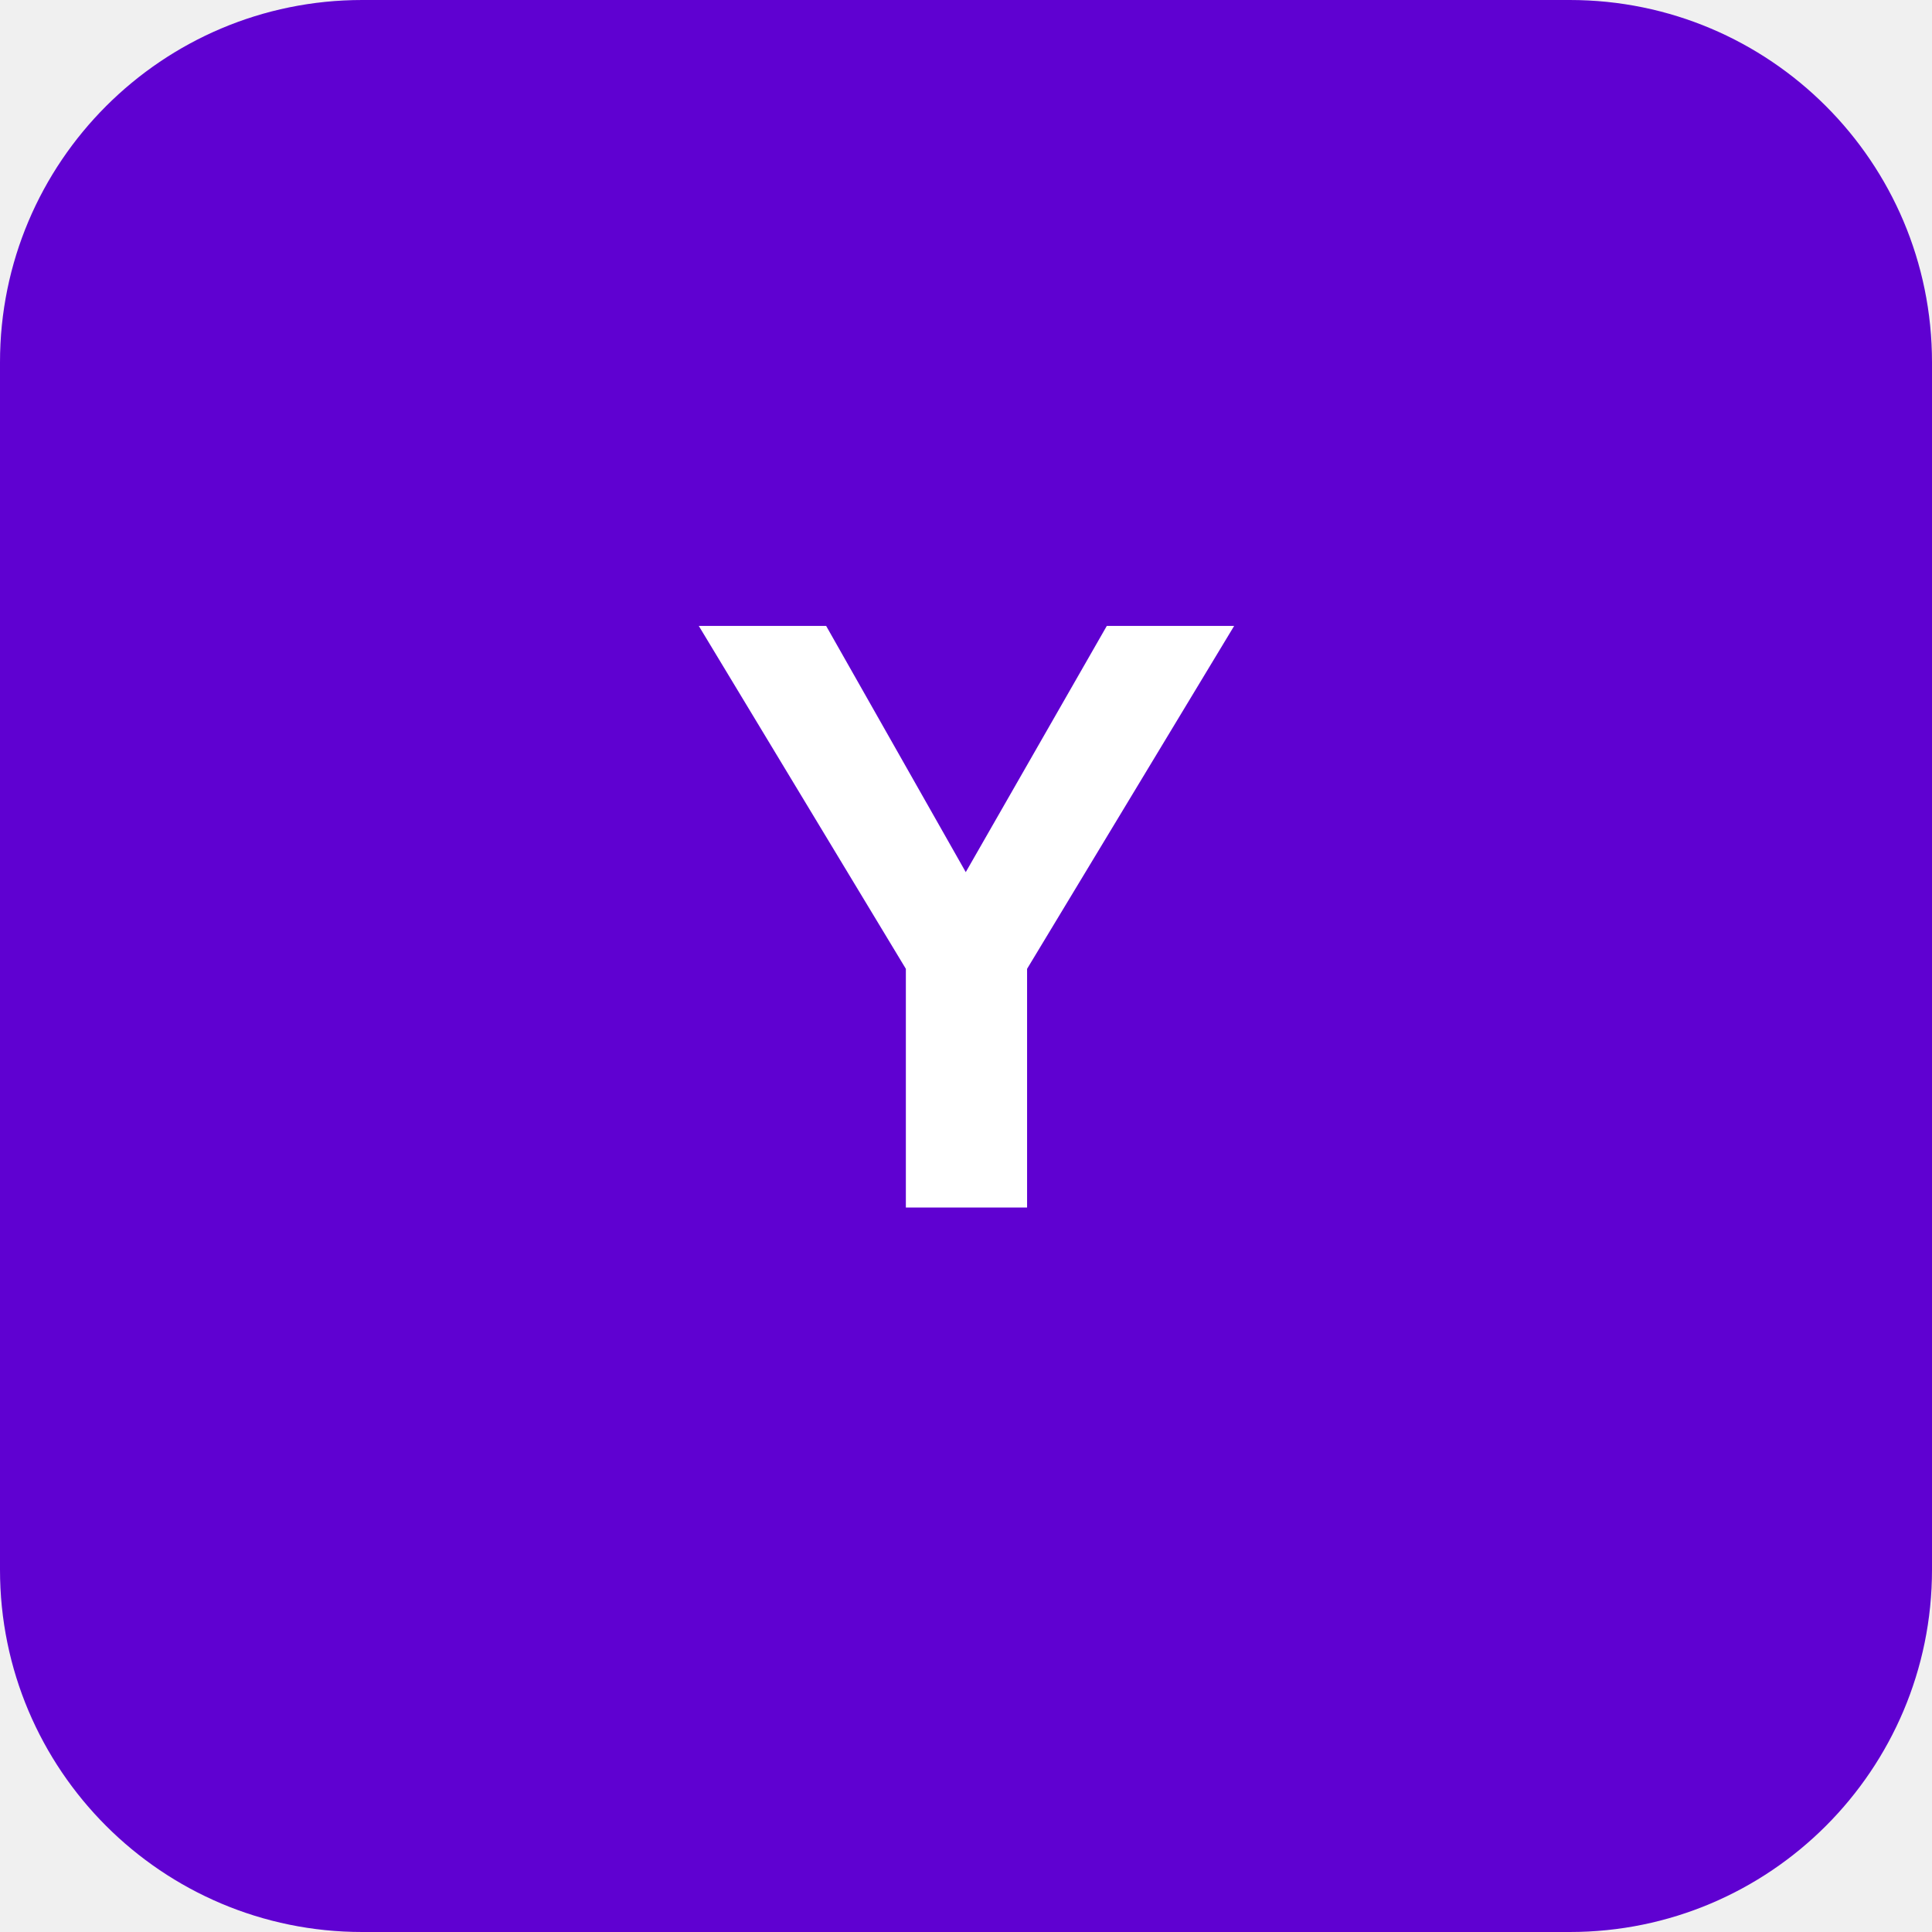
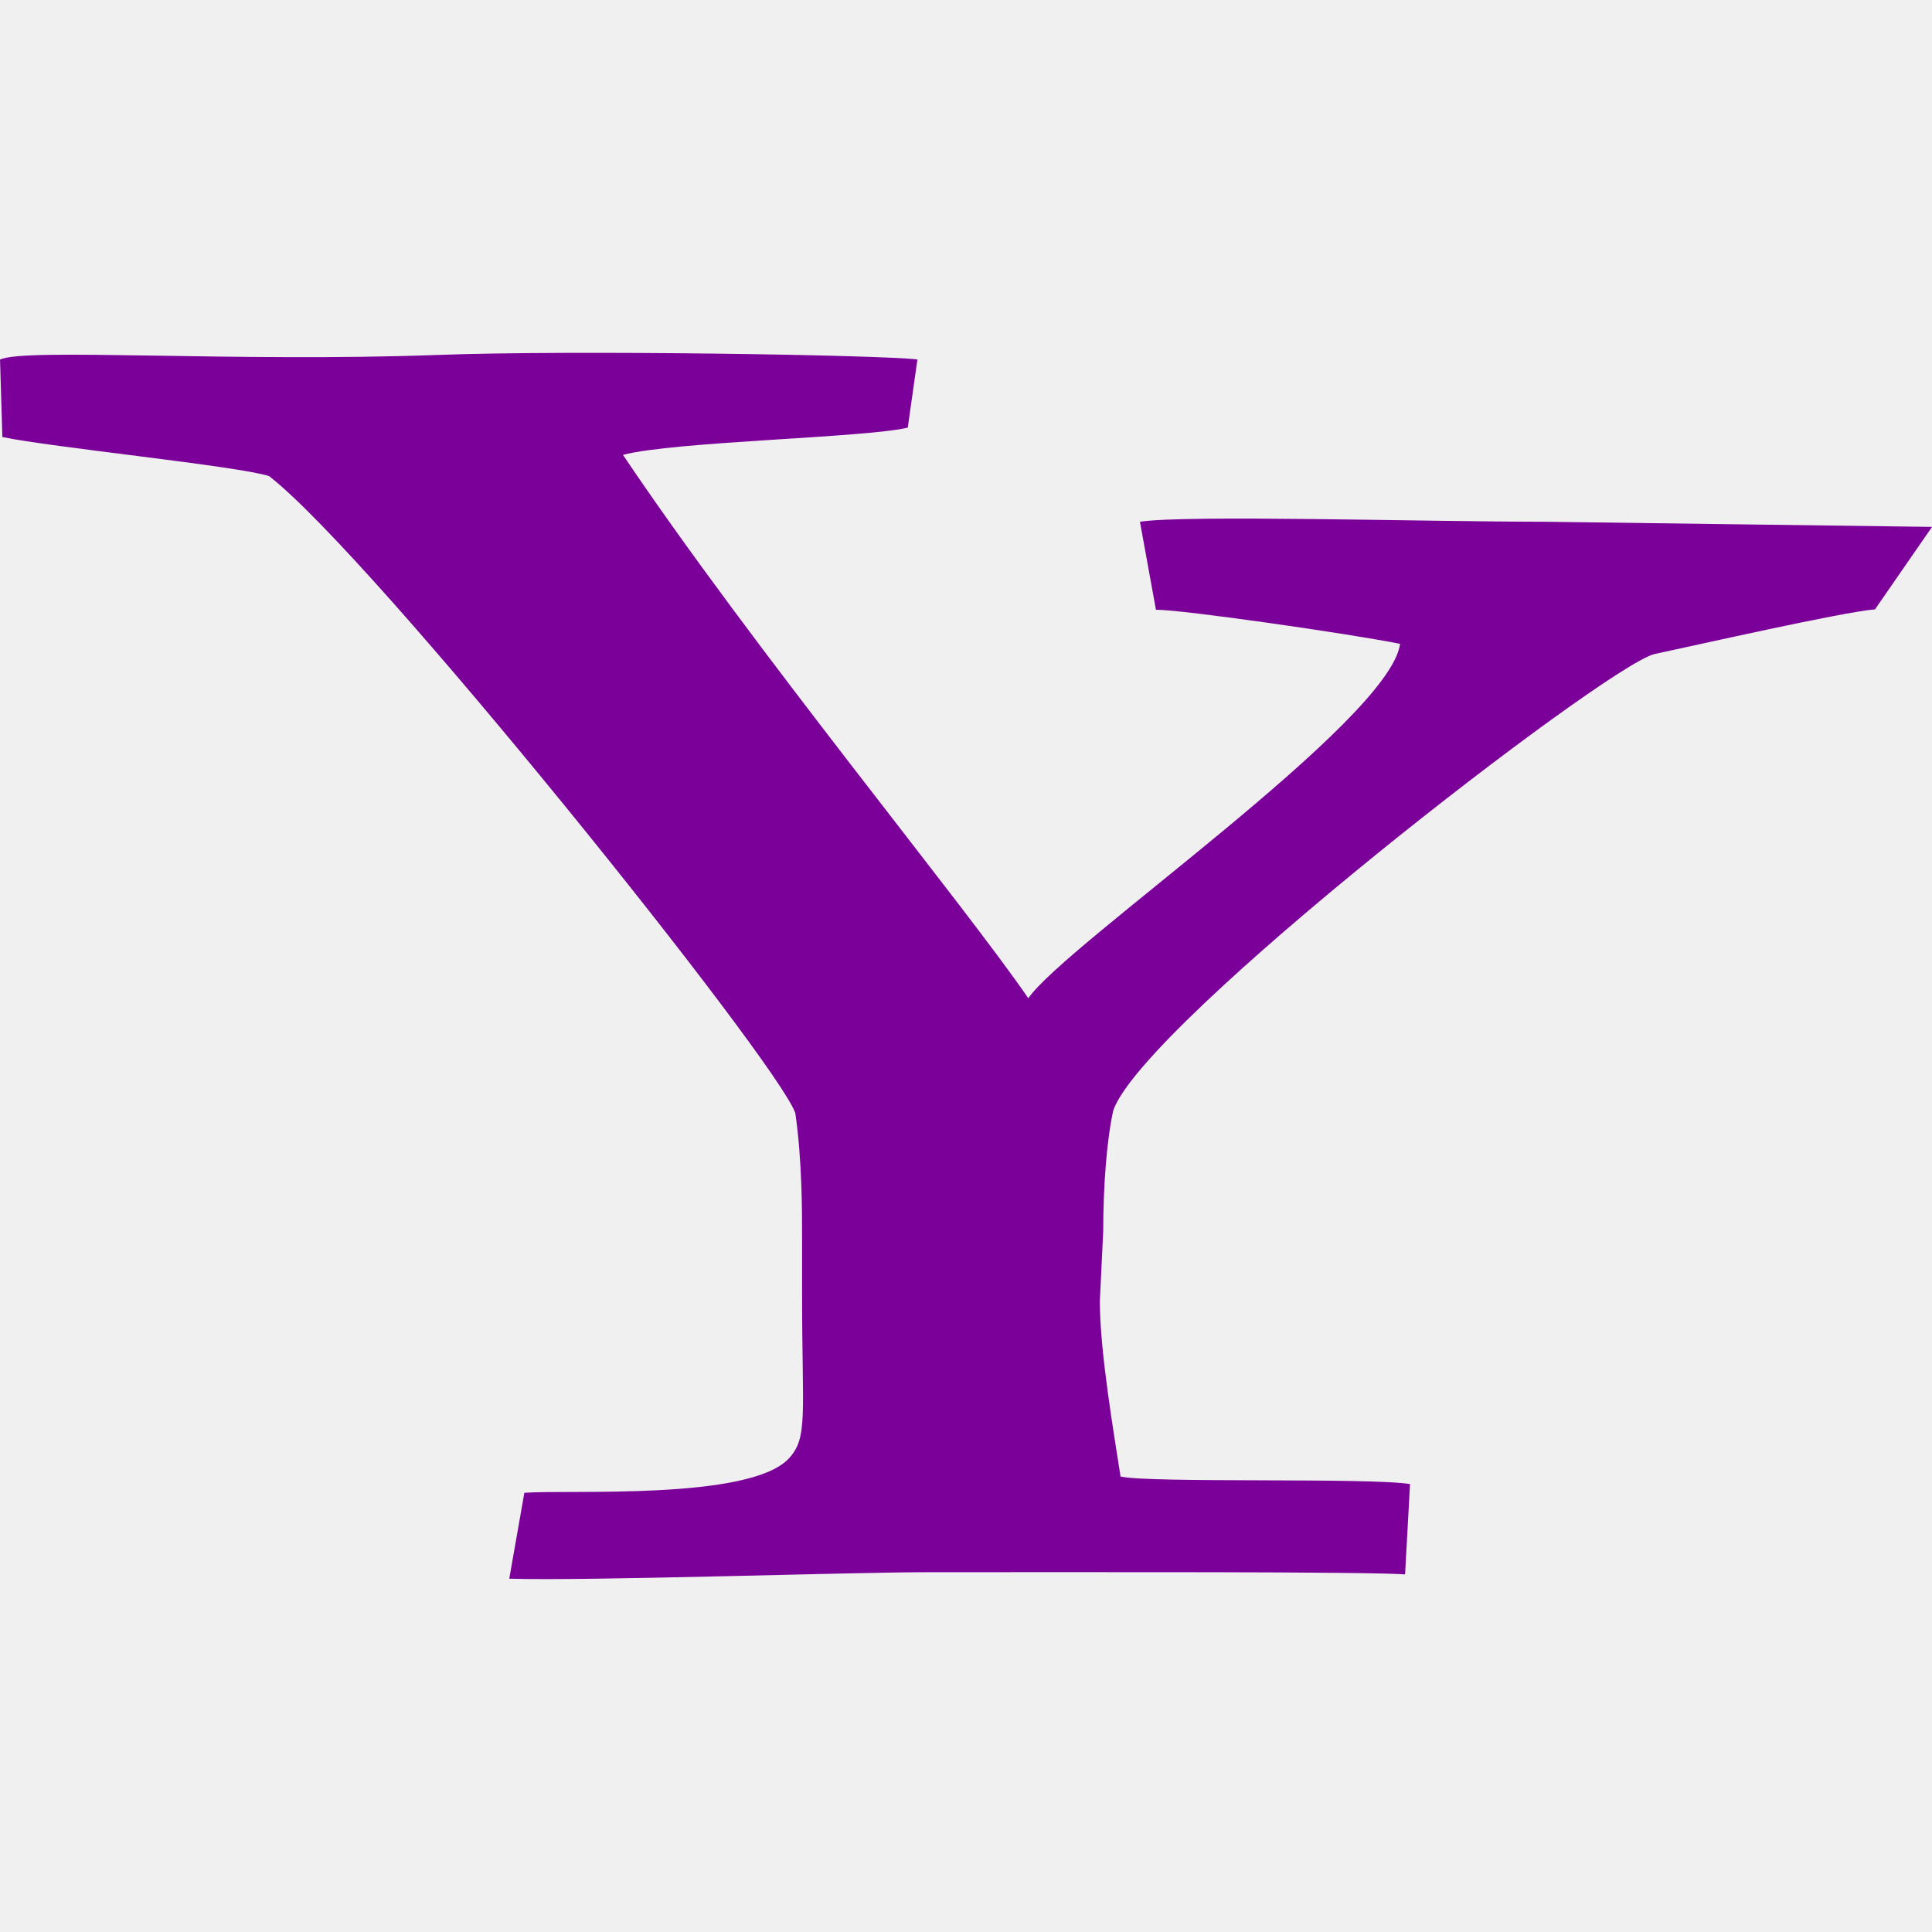
- <svg xmlns="http://www.w3.org/2000/svg" viewBox="0 0 64 64">
-   <rect width="64" height="64" rx="12" fill="#5F01D1" />
-   <text x="32" y="40" font-family="Arial, Helvetica, sans-serif" font-size="28" font-weight="700" text-anchor="middle" fill="#FFFFFF">Y</text>
+ <svg xmlns="http://www.w3.org/2000/svg" width="64" height="64" viewBox="130.352 177.434 64 64" overflow="visible">
+   <path d="M192.454 197.62c-1.114.1-5.75 1.15-7.308 1.483-1.67.444-16.913 12.222-17.915 15.114-.222 1-.333 2.54-.333 3.988l-.112 2.337c0 1.668.463 4.358.685 5.804 1.002.223 8.256.028 9.59.25l-.164 2.992c-1.304-.095-10.515-.073-15.778-.073-2.67 0-11.258.295-13.897.215l.5-2.845c1.447-.112 7.437.26 8.754-1.13.654-.7.446-1.43.446-5.434v-1.89c0-.9 0-2.56-.223-4.12-.556-1.67-13.983-18.435-17.433-21.105-1.002-.333-7.28-.96-8.836-1.296l-.077-2.563c.777-.4 7.756.095 14.53-.156 4.45-.165 14.607 0 15.86.15l-.32 2.258c-1.335.334-7.766.458-9.435.903 4.34 6.454 11.202 14.763 13.428 18 1.225-1.78 11.982-9.18 12.315-11.74-1.67-.335-7.196-1.13-8.087-1.13l-.53-2.914c1.515-.237 9.482 0 13.442 0l12.797.17-1.898 2.744" fill="#7b0099" />
</svg>
